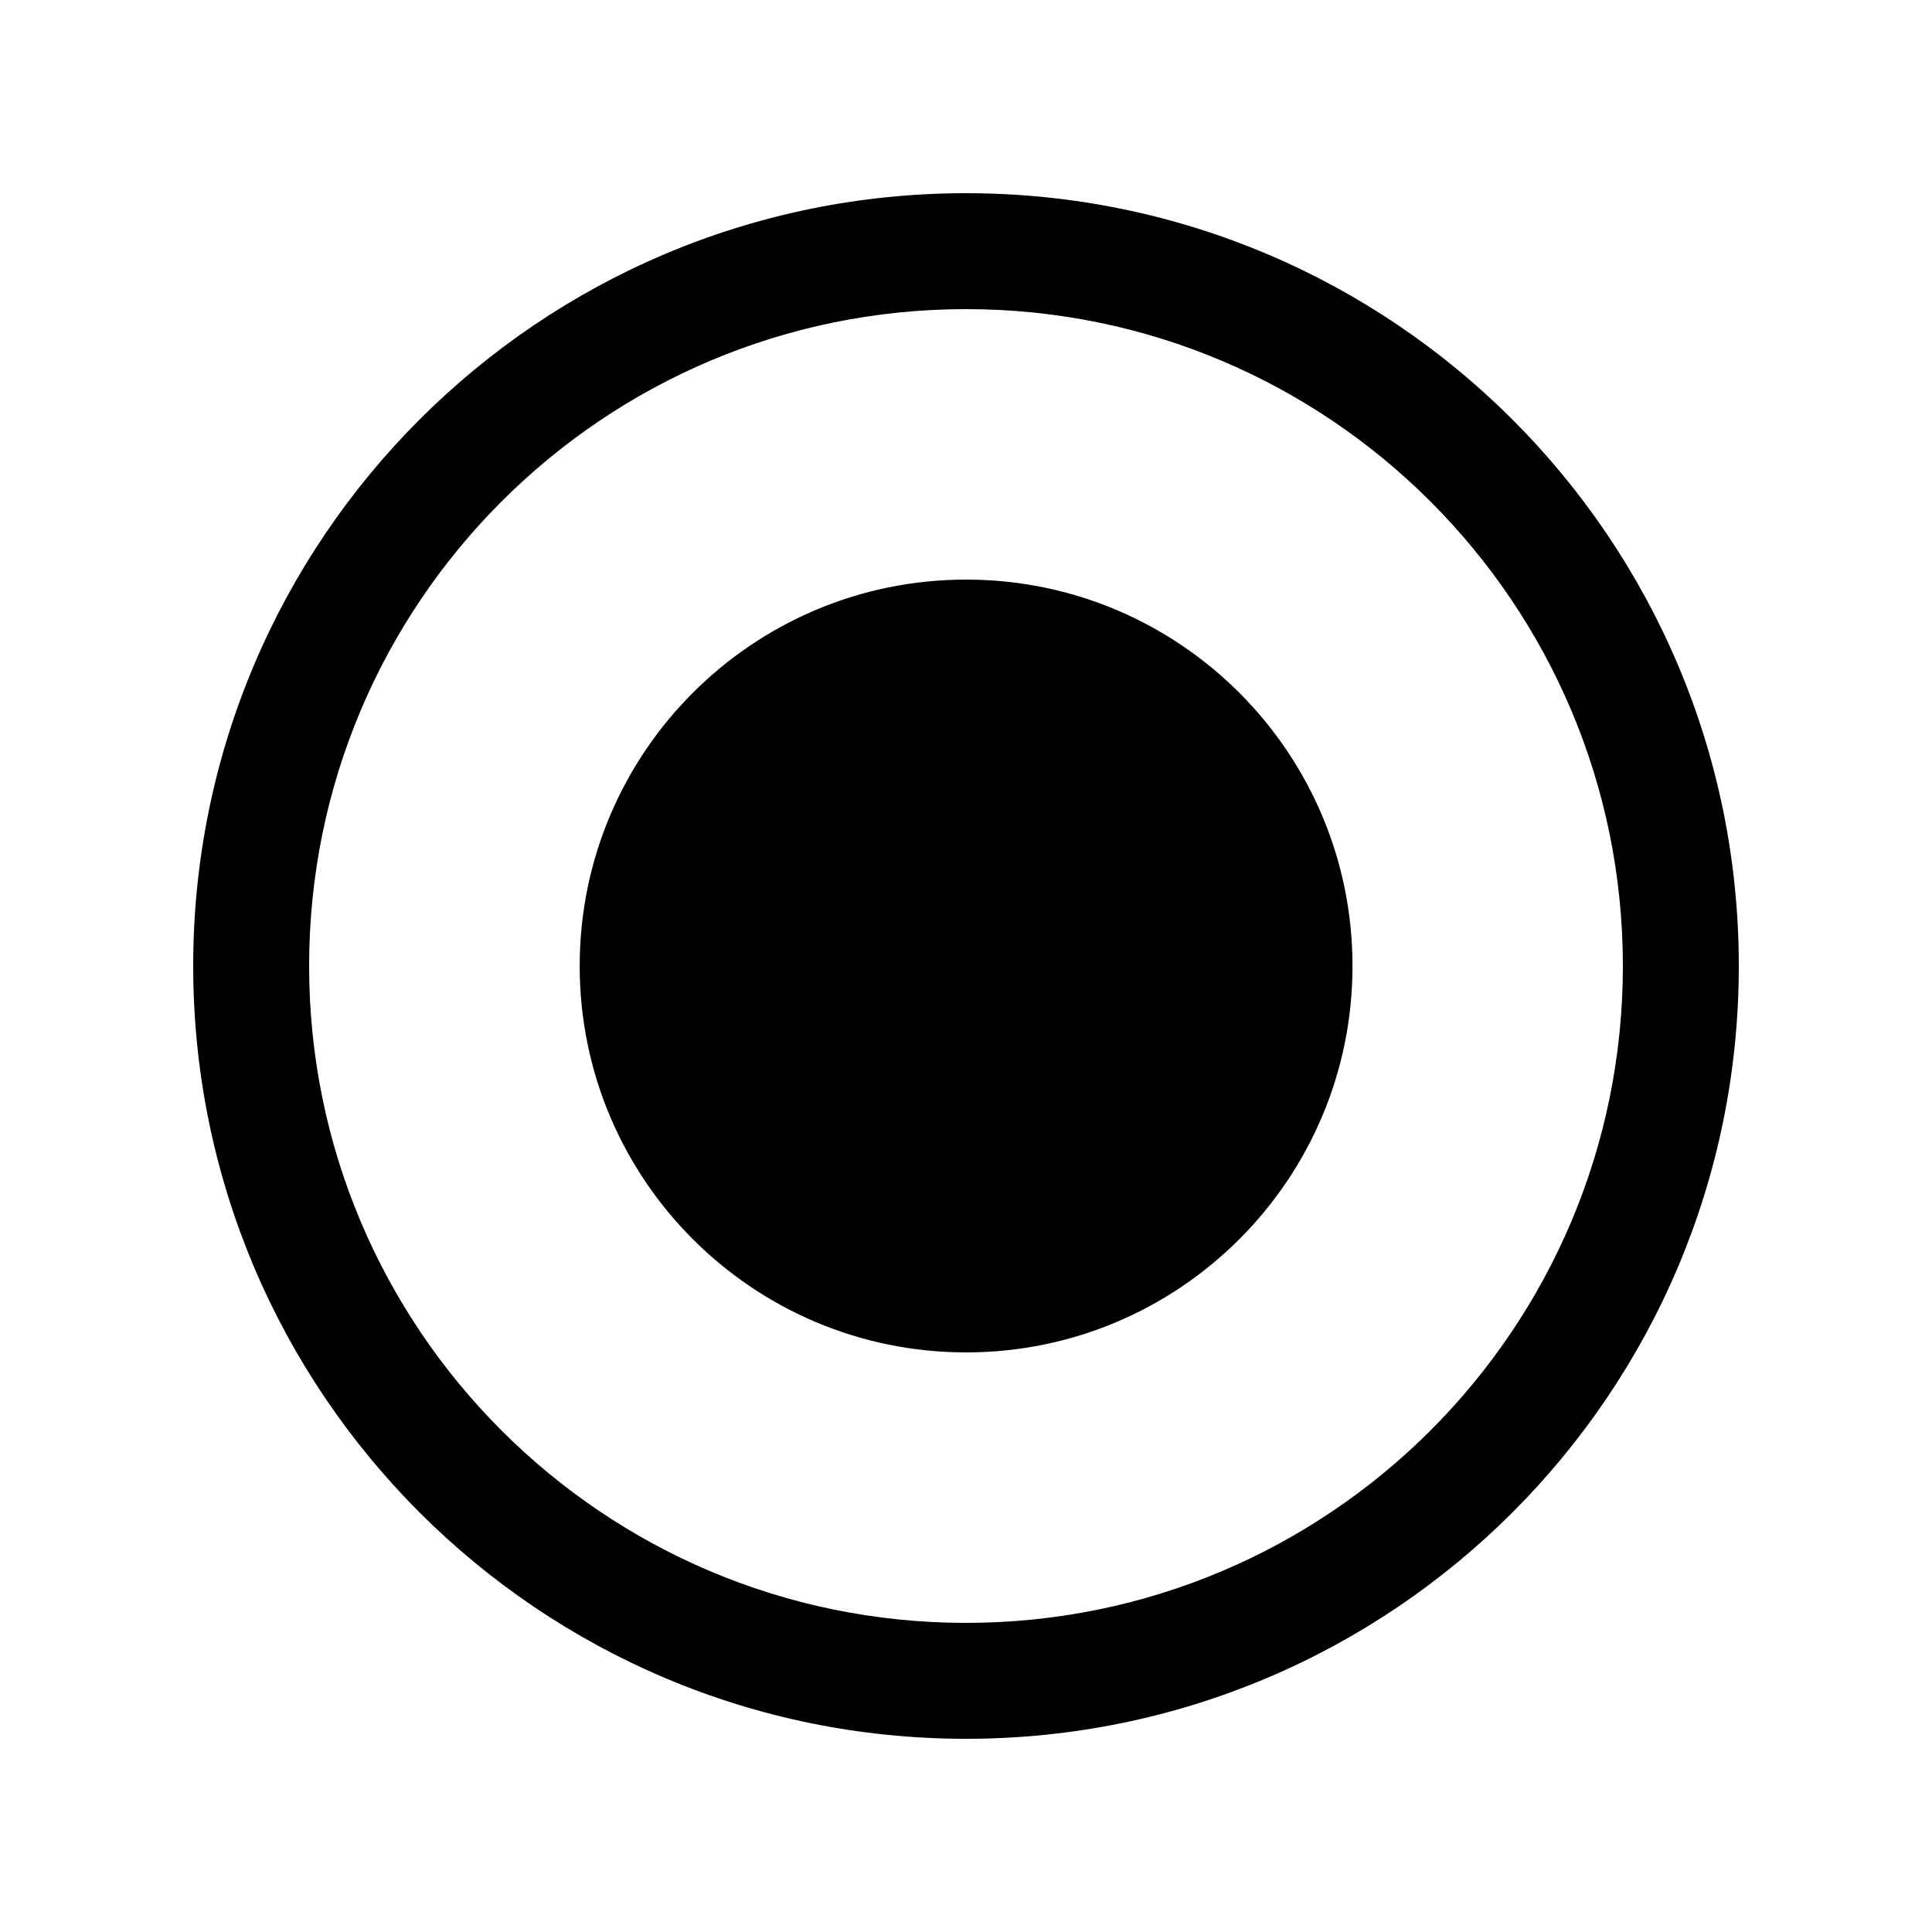
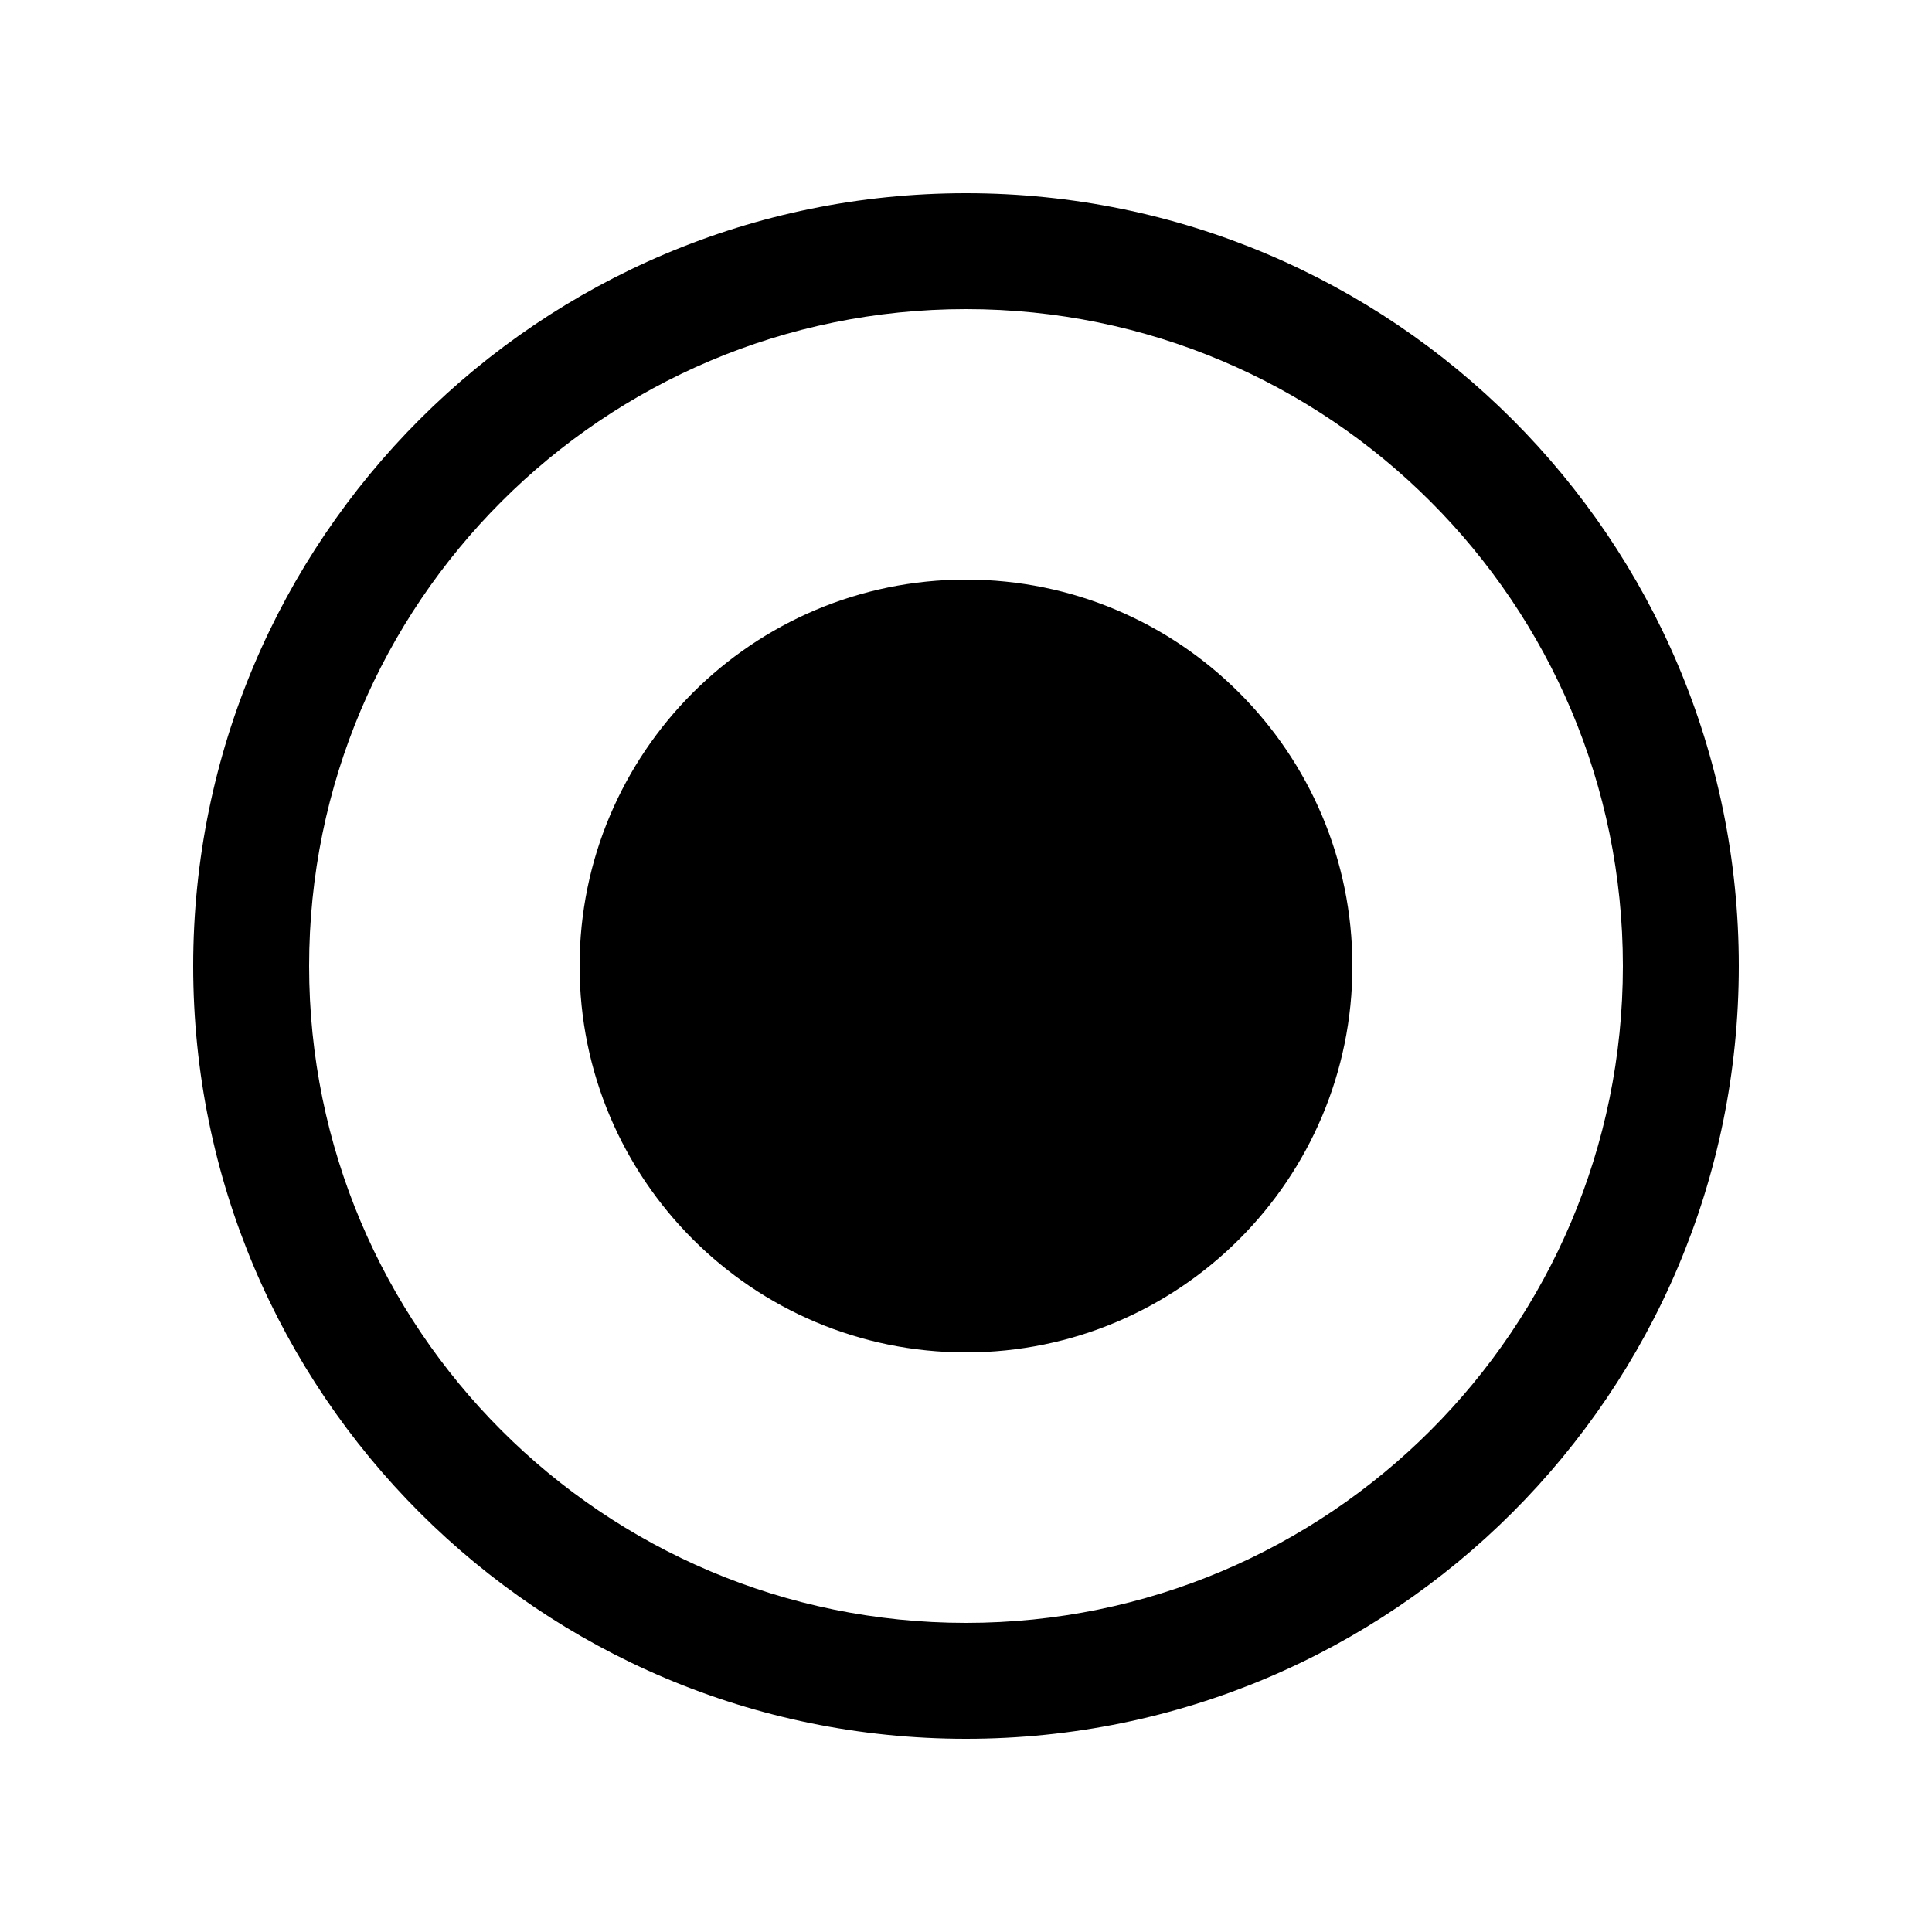
<svg xmlns="http://www.w3.org/2000/svg" width="20" height="20" fill="none" class="persona-icon" viewBox="0 0 20 20">
-   <path fill="currentColor" fill-rule="evenodd" d="M2 10a8 8 0 1 1 16 0 8 8 0 0 1-16 0m8-6.8a6.8 6.8 0 1 0 0 13.6 6.8 6.8 0 0 0 0-13.6" clip-rule="evenodd" />
-   <path fill="currentColor" d="M14.001 10a4 4 0 1 1-8 0 4 4 0 0 1 8 0" />
+   <path fill="currentColor" d="M10 14a4 4 0 1 0 0-8 4 4 0 0 0 0 8" />
+   <path fill="currentColor" fill-rule="evenodd" d="M10 2a8 8 0 1 0 0 16 8 8 0 0 0 0-16m-6.8 8a6.8 6.8 0 1 1 13.6 0 6.8 6.8 0 0 1-13.6 0" clip-rule="evenodd" />
</svg>
